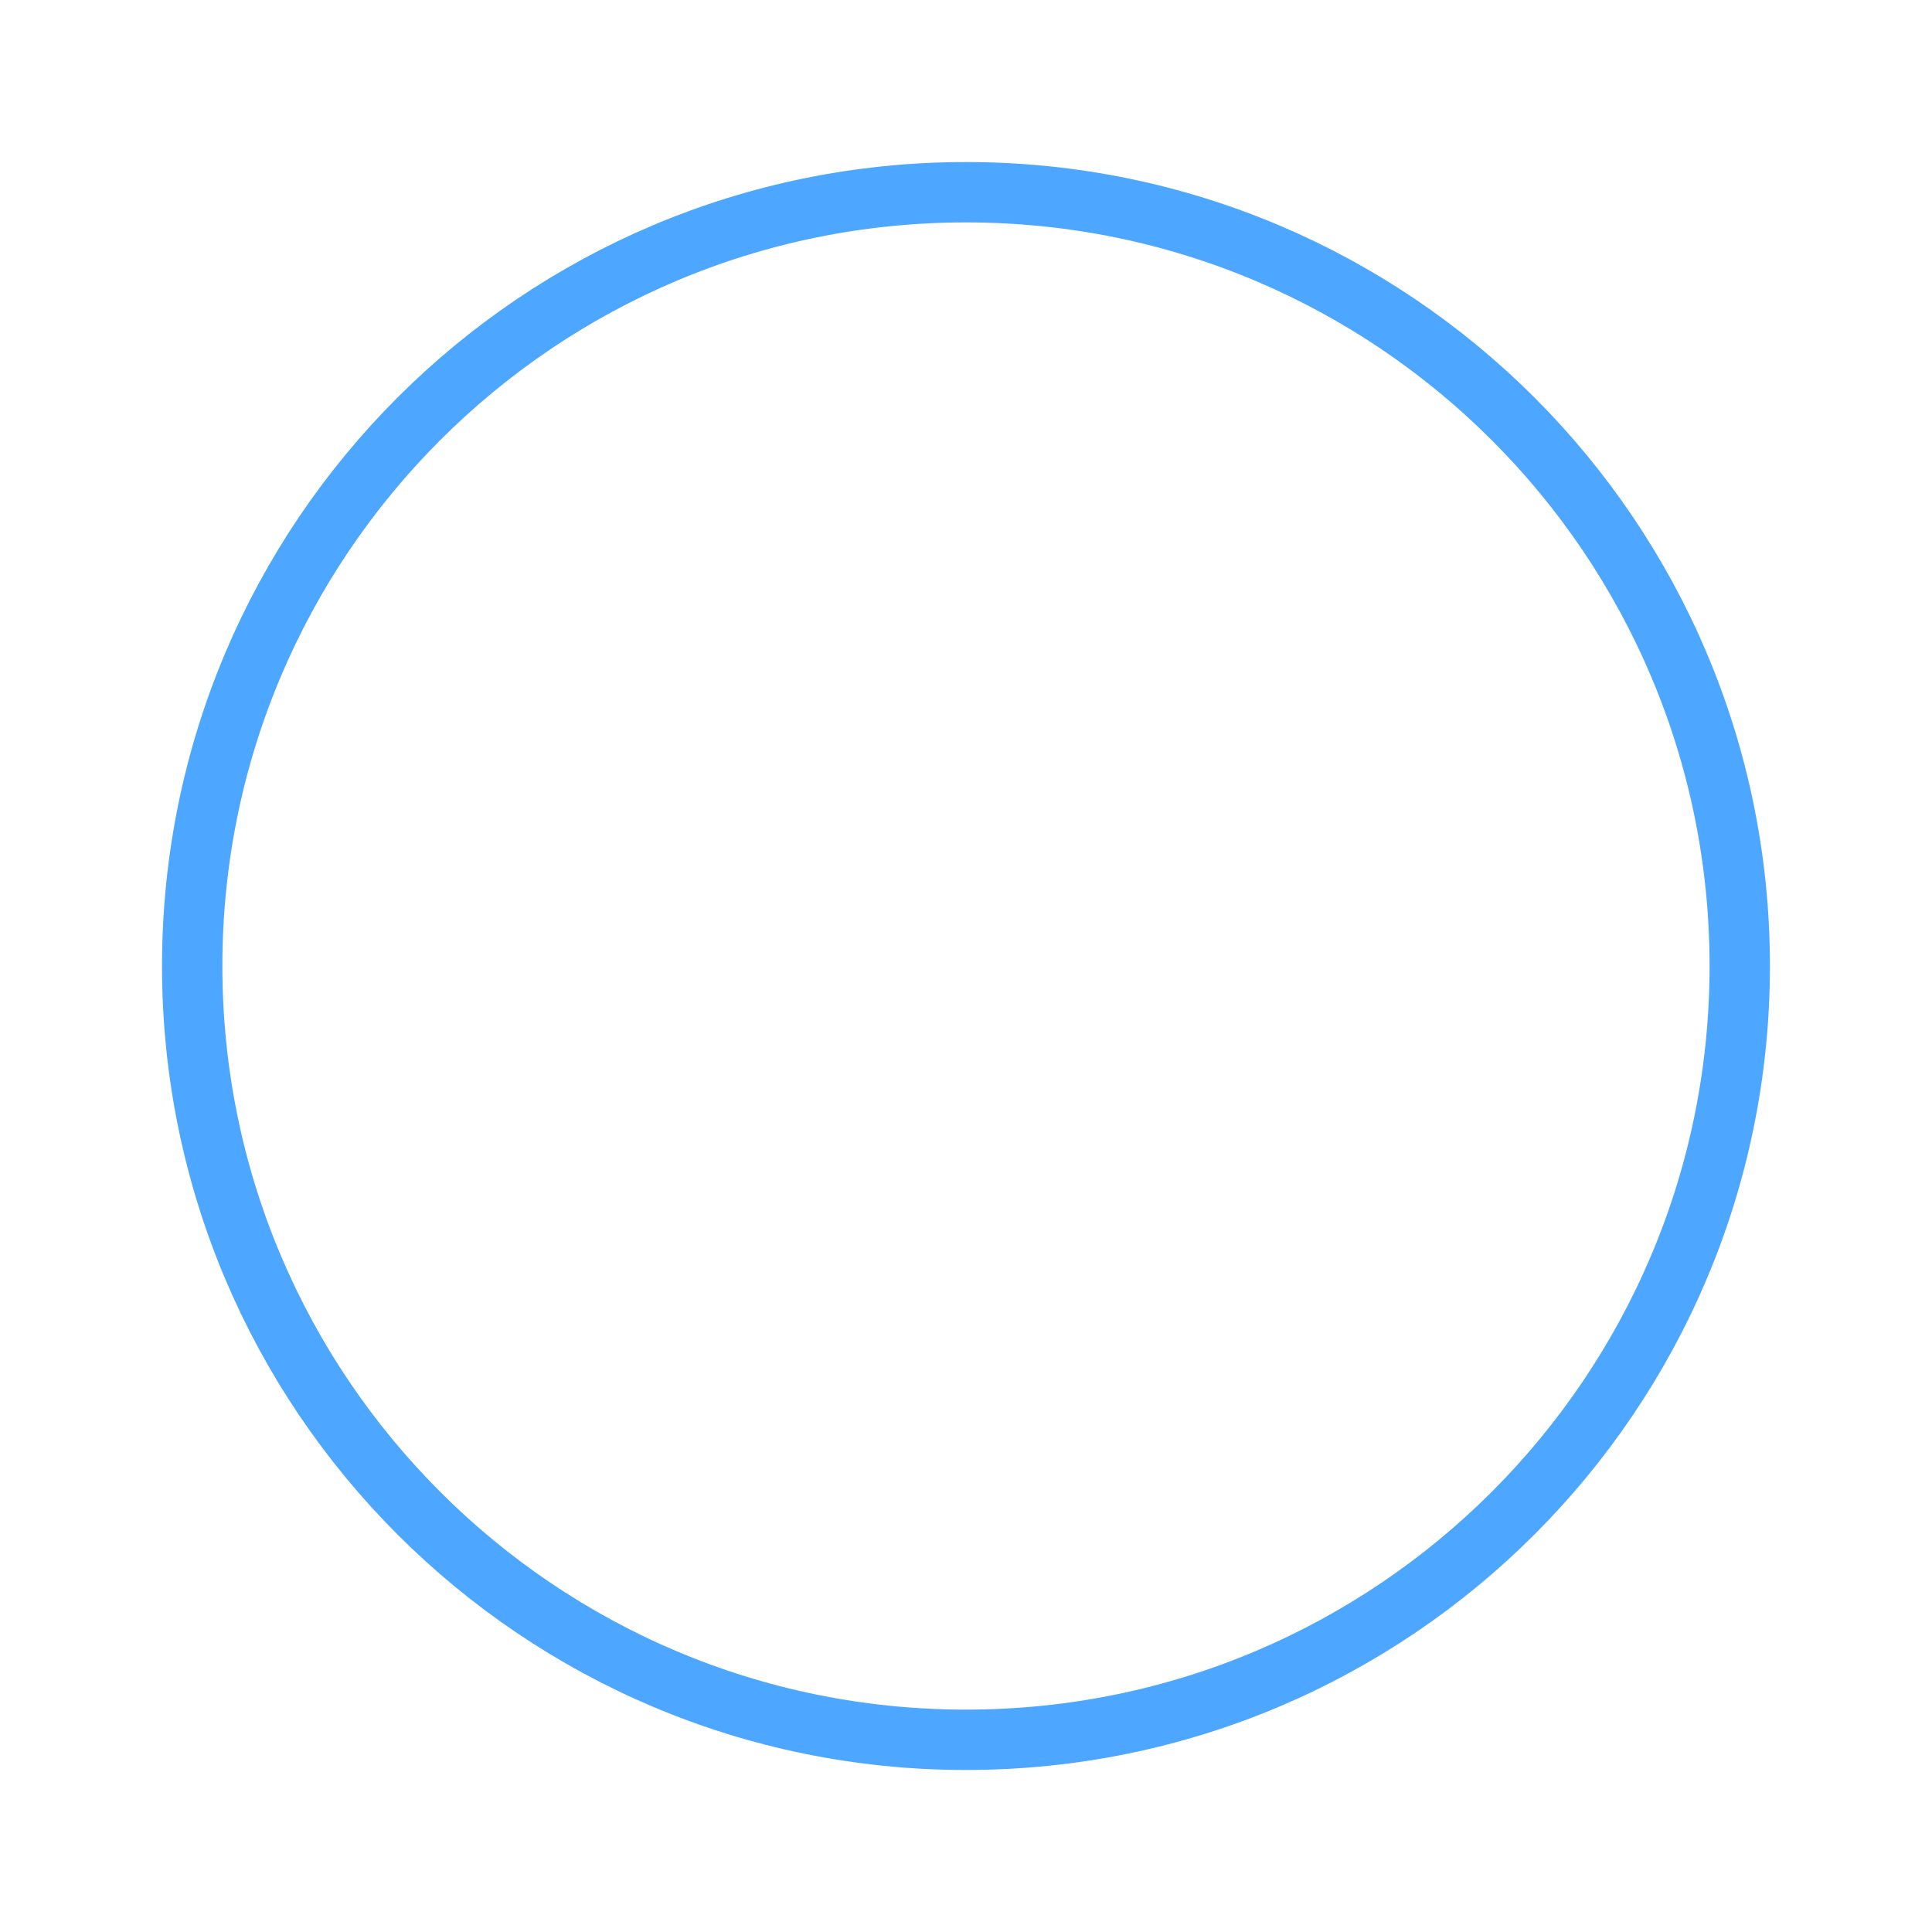
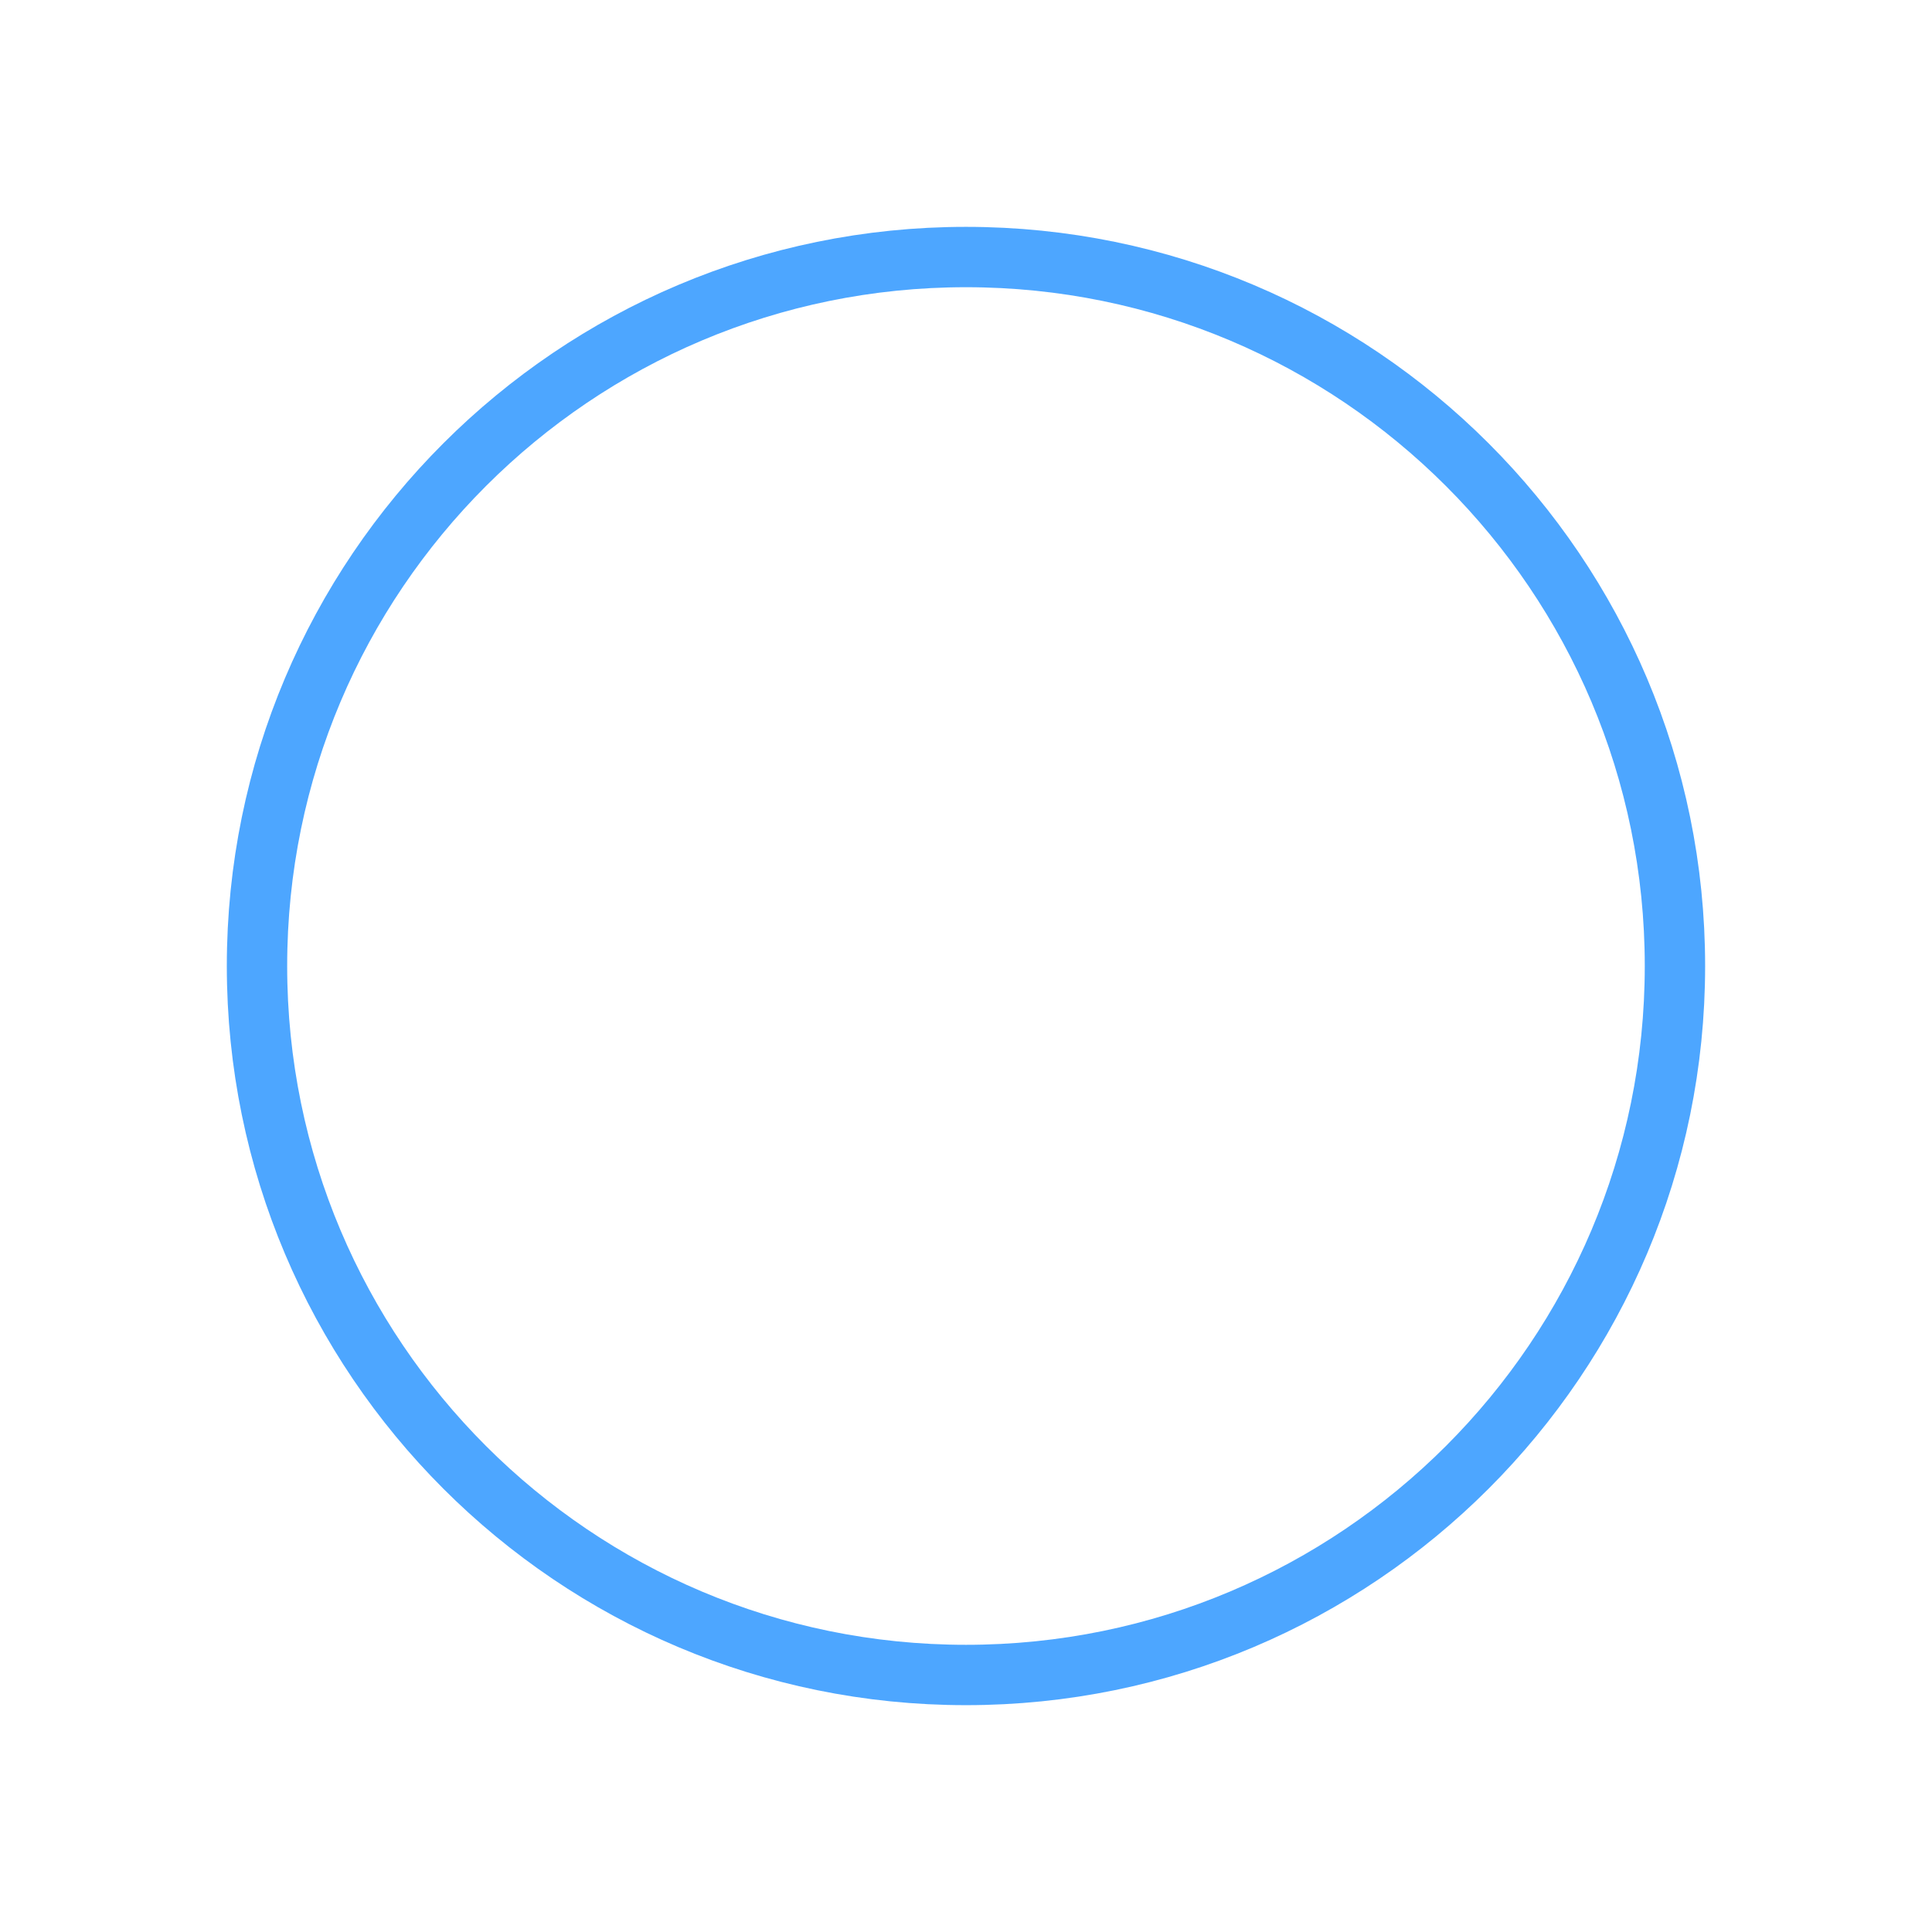
<svg xmlns="http://www.w3.org/2000/svg" width="128" height="128" viewBox="0 0 33.867 33.867" version="1.1" id="svg8">
  <defs id="defs2" />
  <g id="layer1" transform="translate(0,-263.1333)">
-     <circle style="opacity:1;fill:none;fill-opacity:1;stroke:#4da6ff;stroke-width:1.058;stroke-linecap:round;stroke-miterlimit:4;stroke-dasharray:none;stroke-dashoffset:0;stroke-opacity:1" id="path1544" cx="16.933" cy="280.067" r="13.564" />
+     <circle style="opacity:1;fill:none;fill-opacity:1;stroke:#4da6ff;stroke-width:1.058;stroke-linecap:round;stroke-miterlimit:4;stroke-dasharray:none;stroke-dashoffset:0;stroke-opacity:1" id="path1544" cx="16.933" cy="280.067" r="12.428" />
  </g>
</svg>
